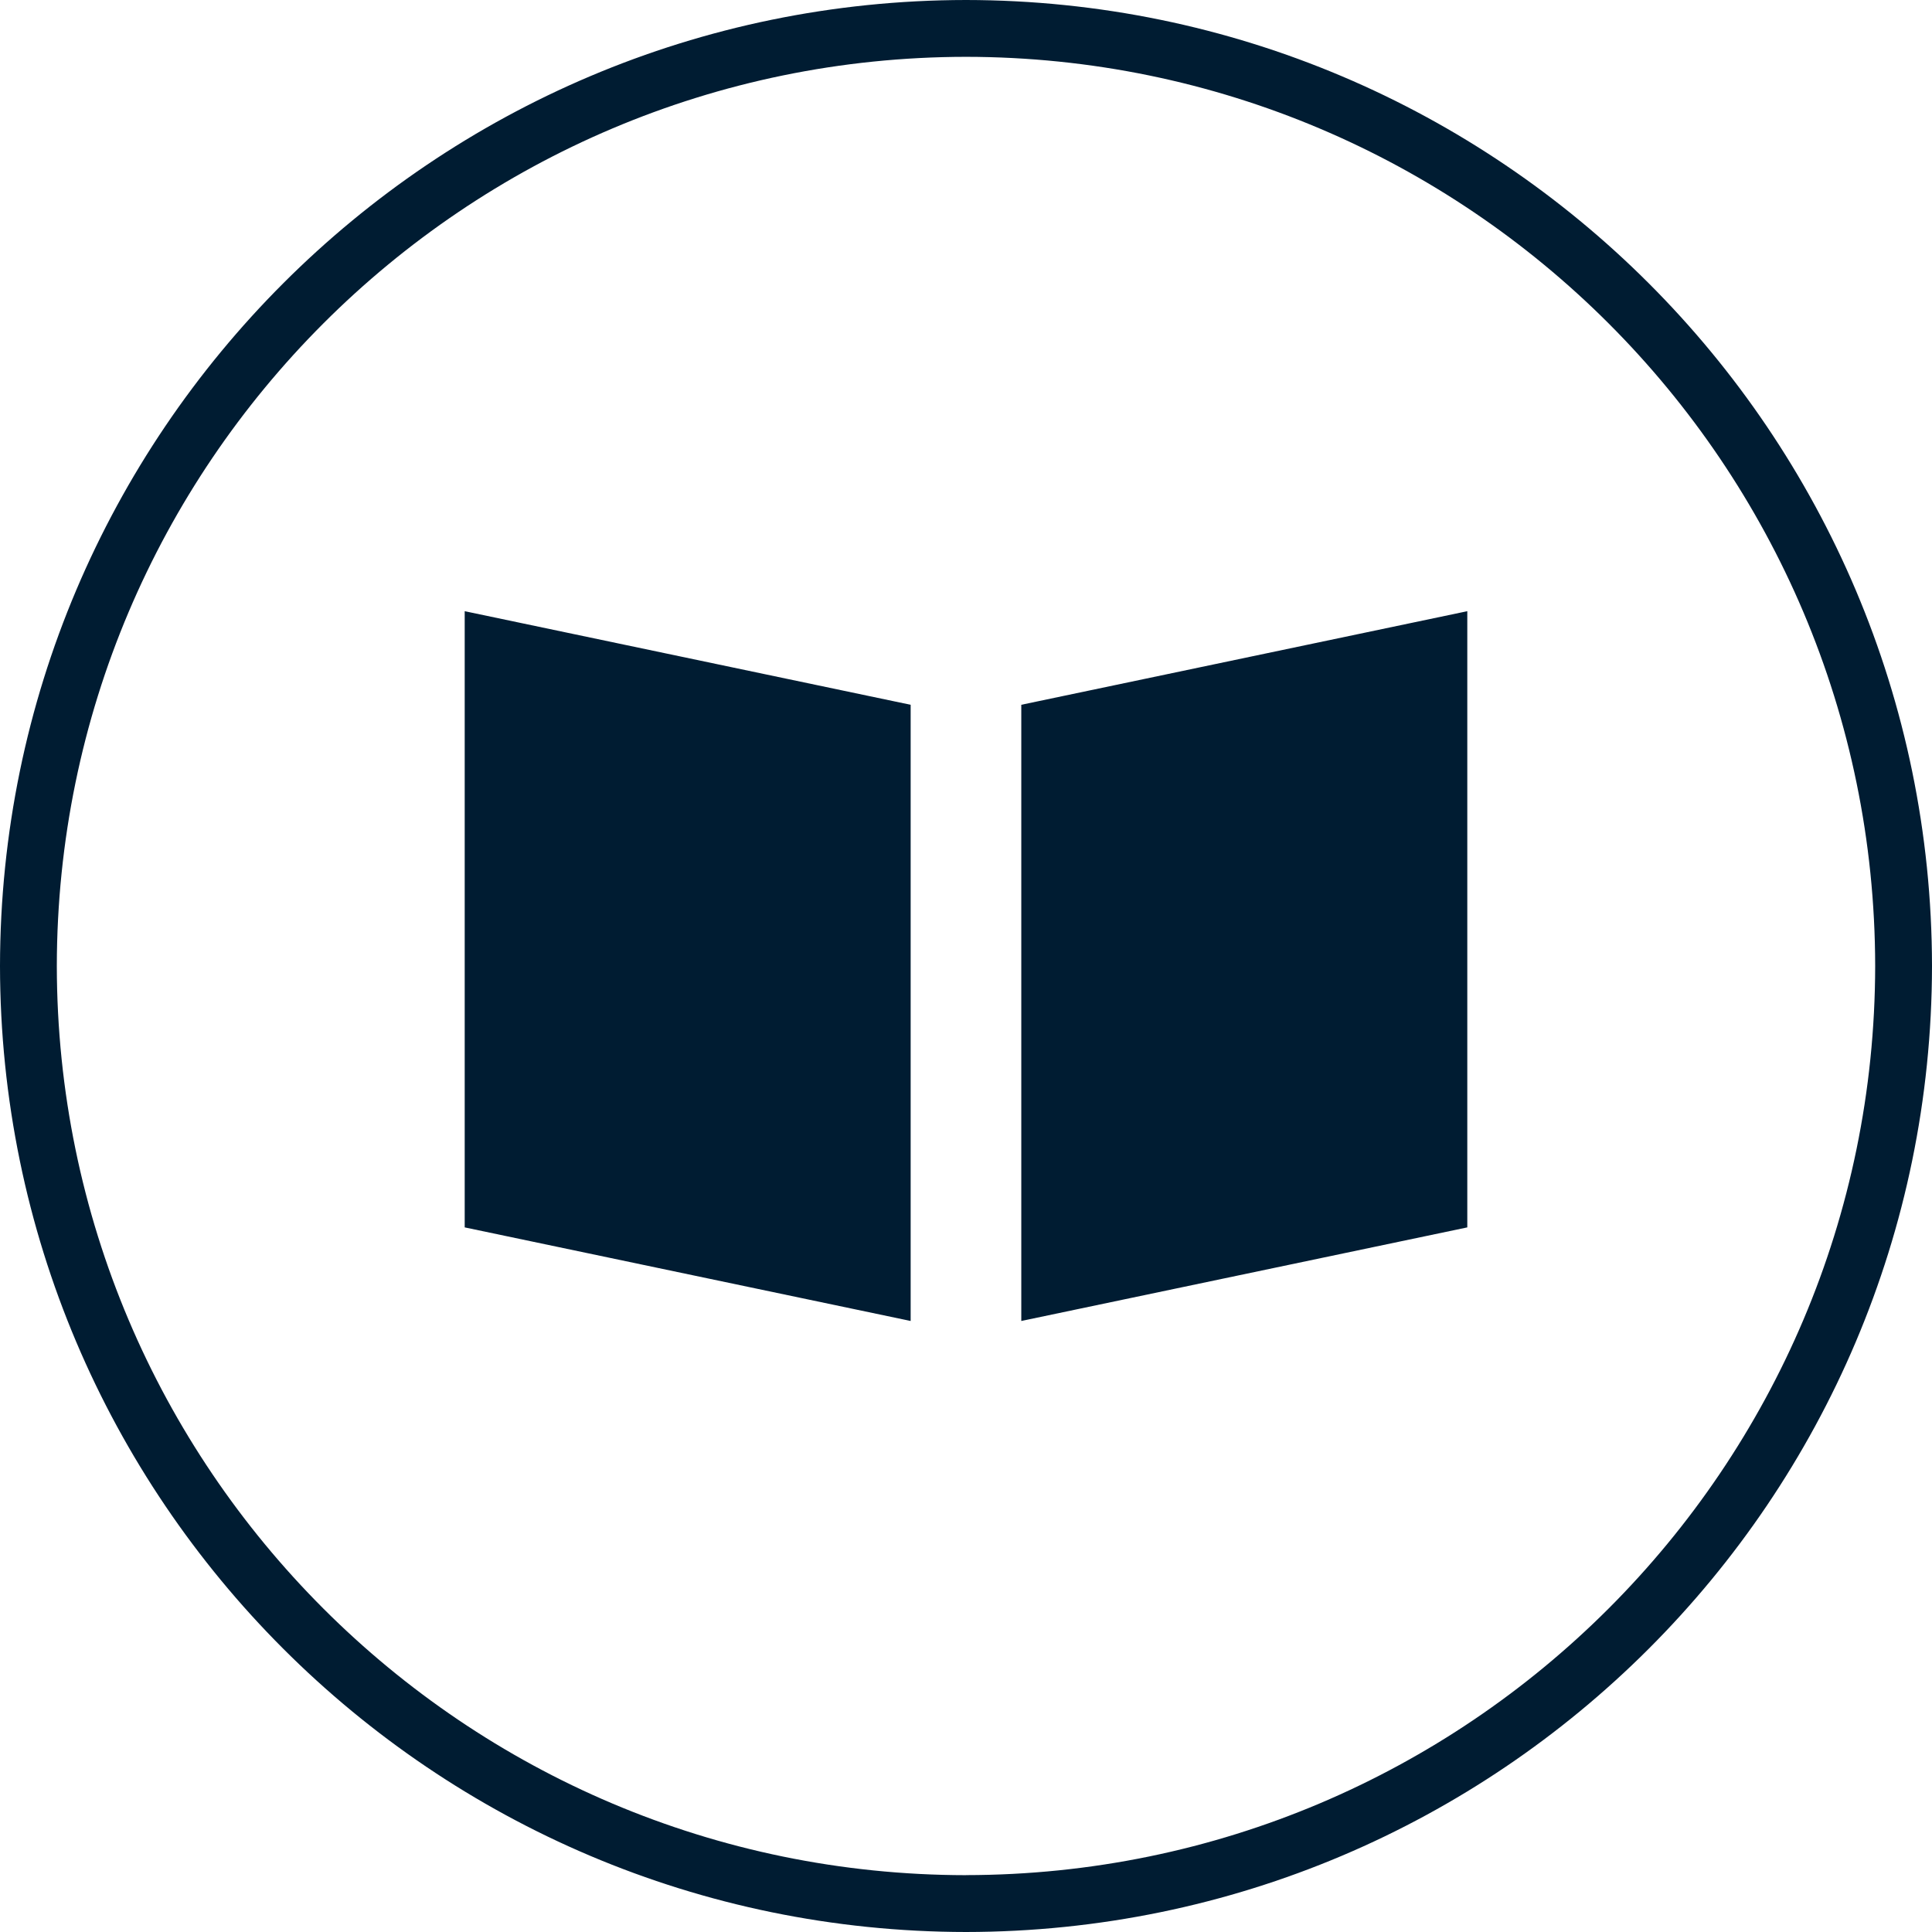
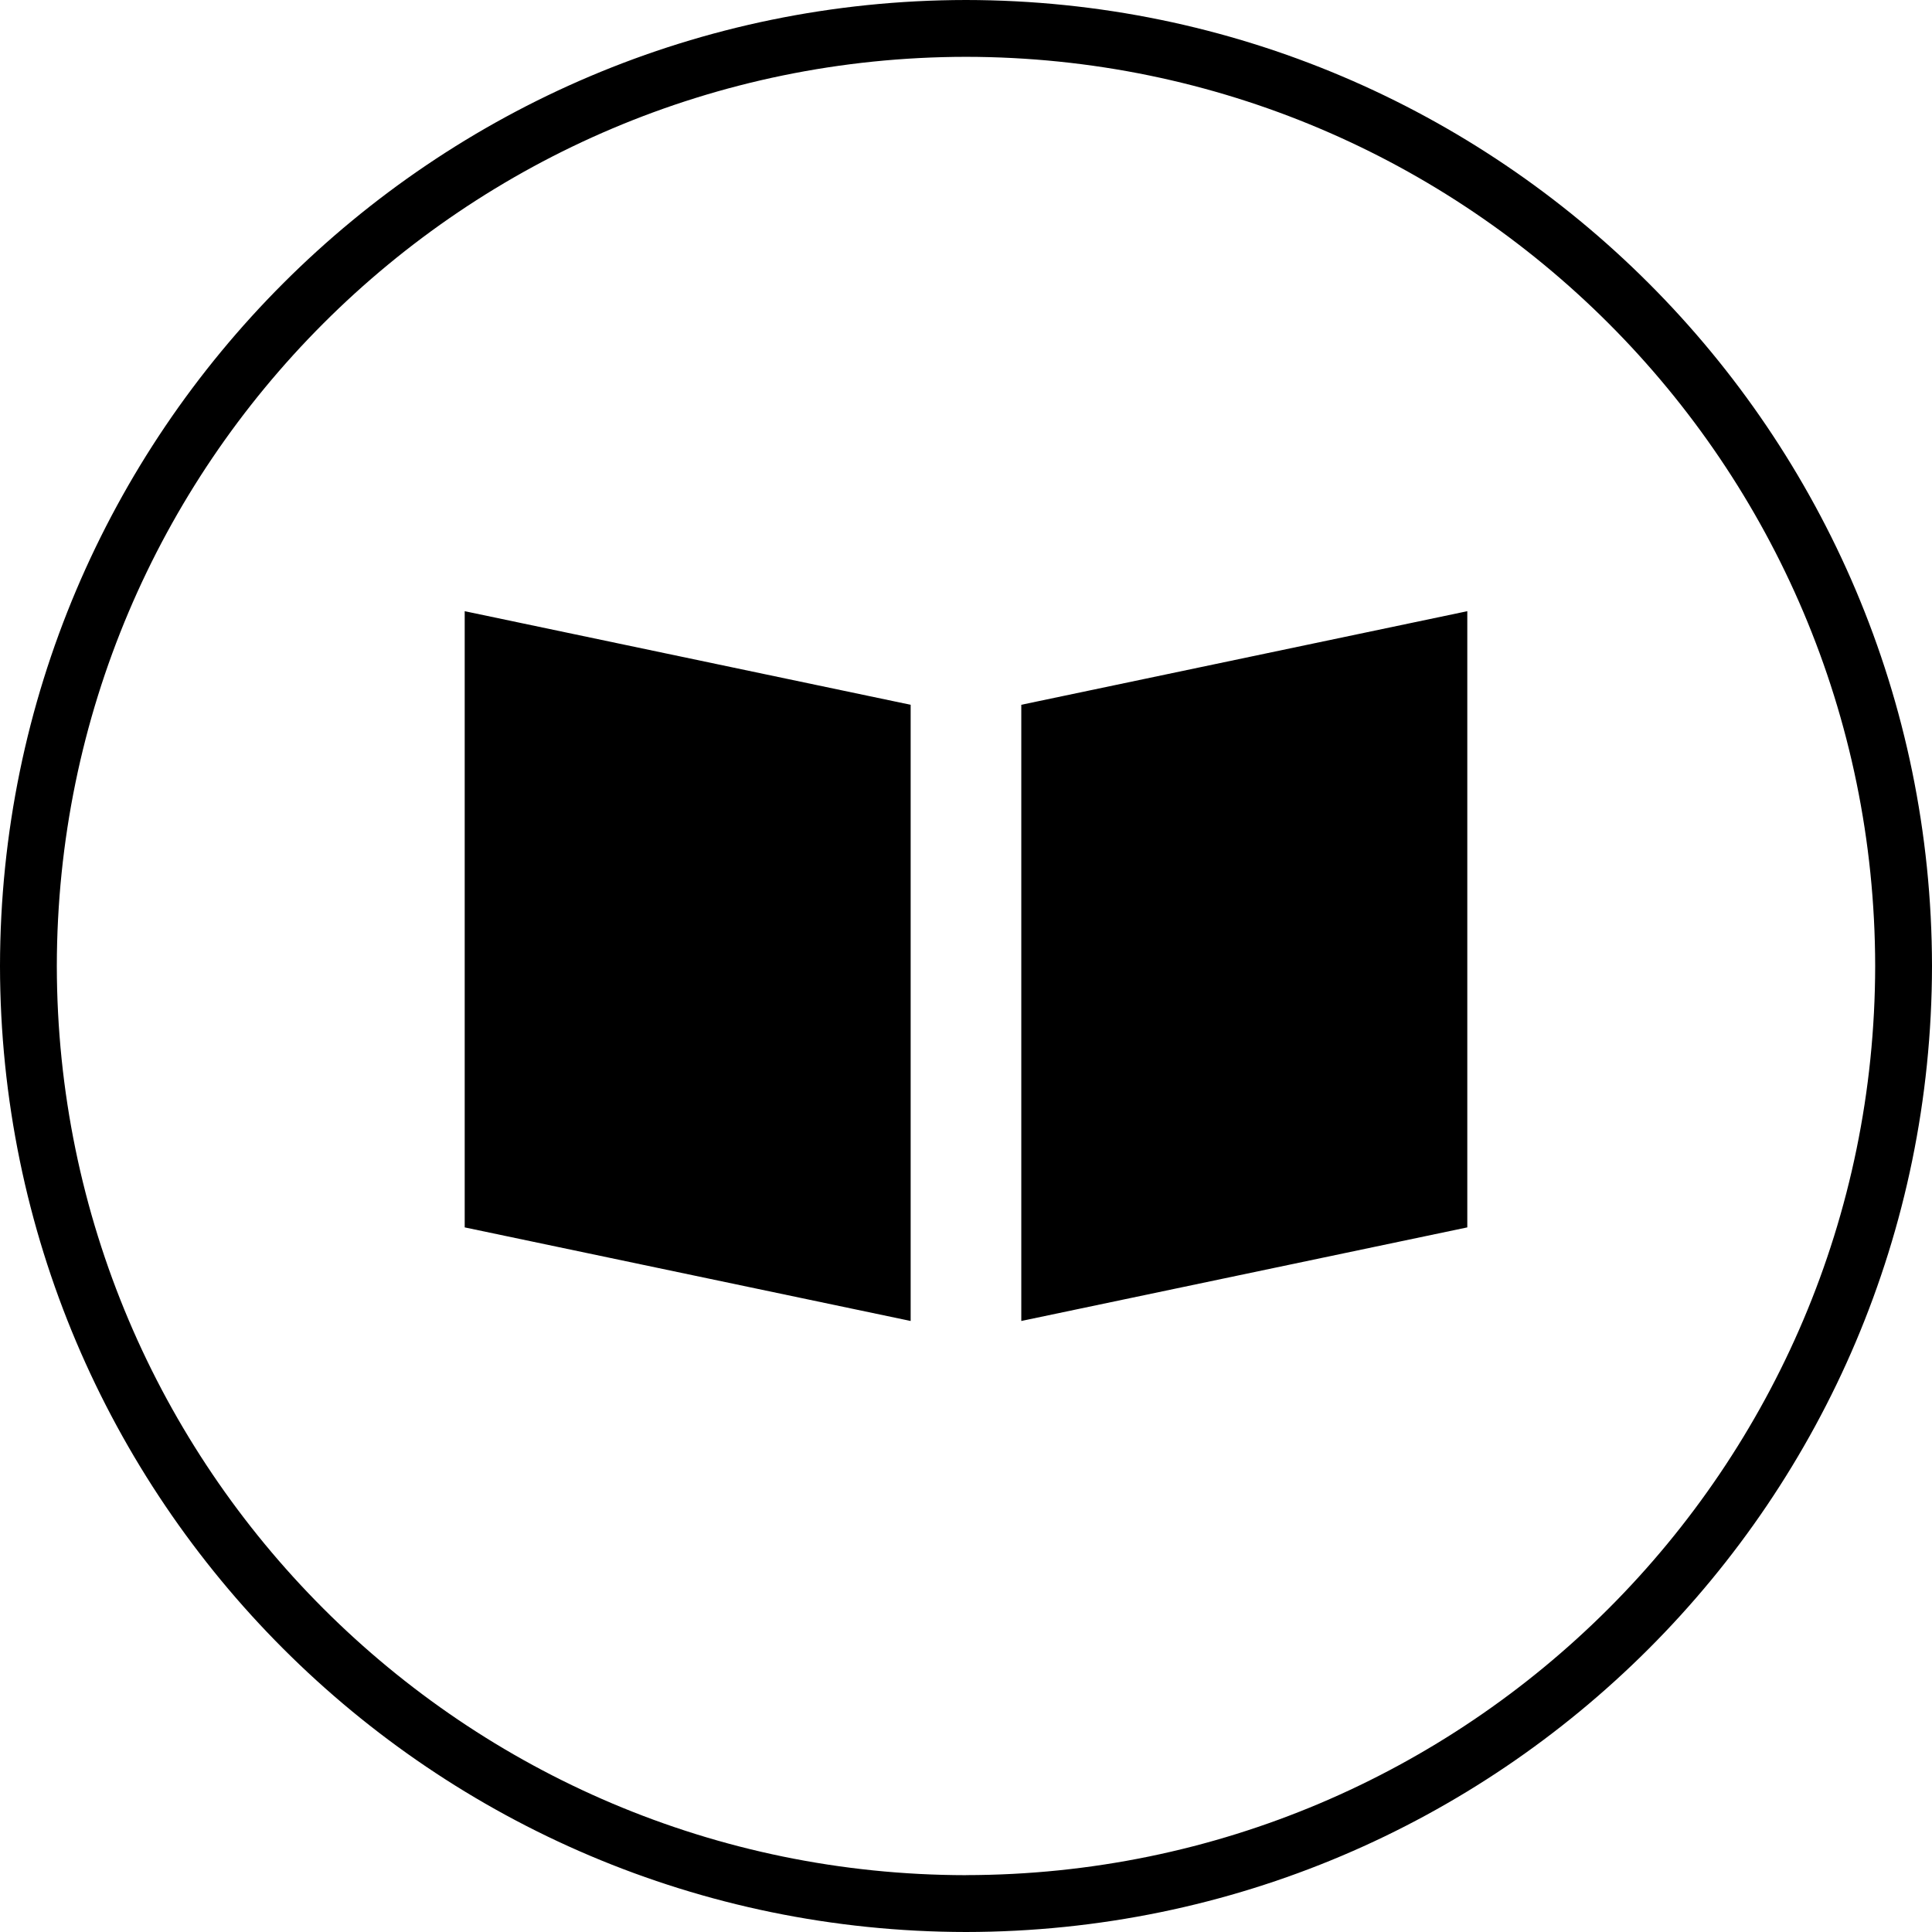
<svg xmlns="http://www.w3.org/2000/svg" width="34" height="34" viewBox="0 0 34 34">
-   <defs>
-     <style>.a{fill:#001c32;}</style>
-   </defs>
  <path class="a" d="M-3184.407,348.45a17.02,17.02,0,0,0-17,17,17.019,17.019,0,0,0,17,17,17.019,17.019,0,0,0,17-17A17.02,17.02,0,0,0-3184.407,348.45Zm0,33a16.017,16.017,0,0,1-16-16,16.017,16.017,0,0,1,16-16,16.017,16.017,0,0,1,16,16A16.017,16.017,0,0,1-3184.407,381.449Zm-8.822-11.4,7.848,1.647V360.853l-7.848-1.647Zm9.795,1.647,7.849-1.647V359.206l-7.849,1.647Z" transform="translate(3201.407 -348.45)" />
</svg>
